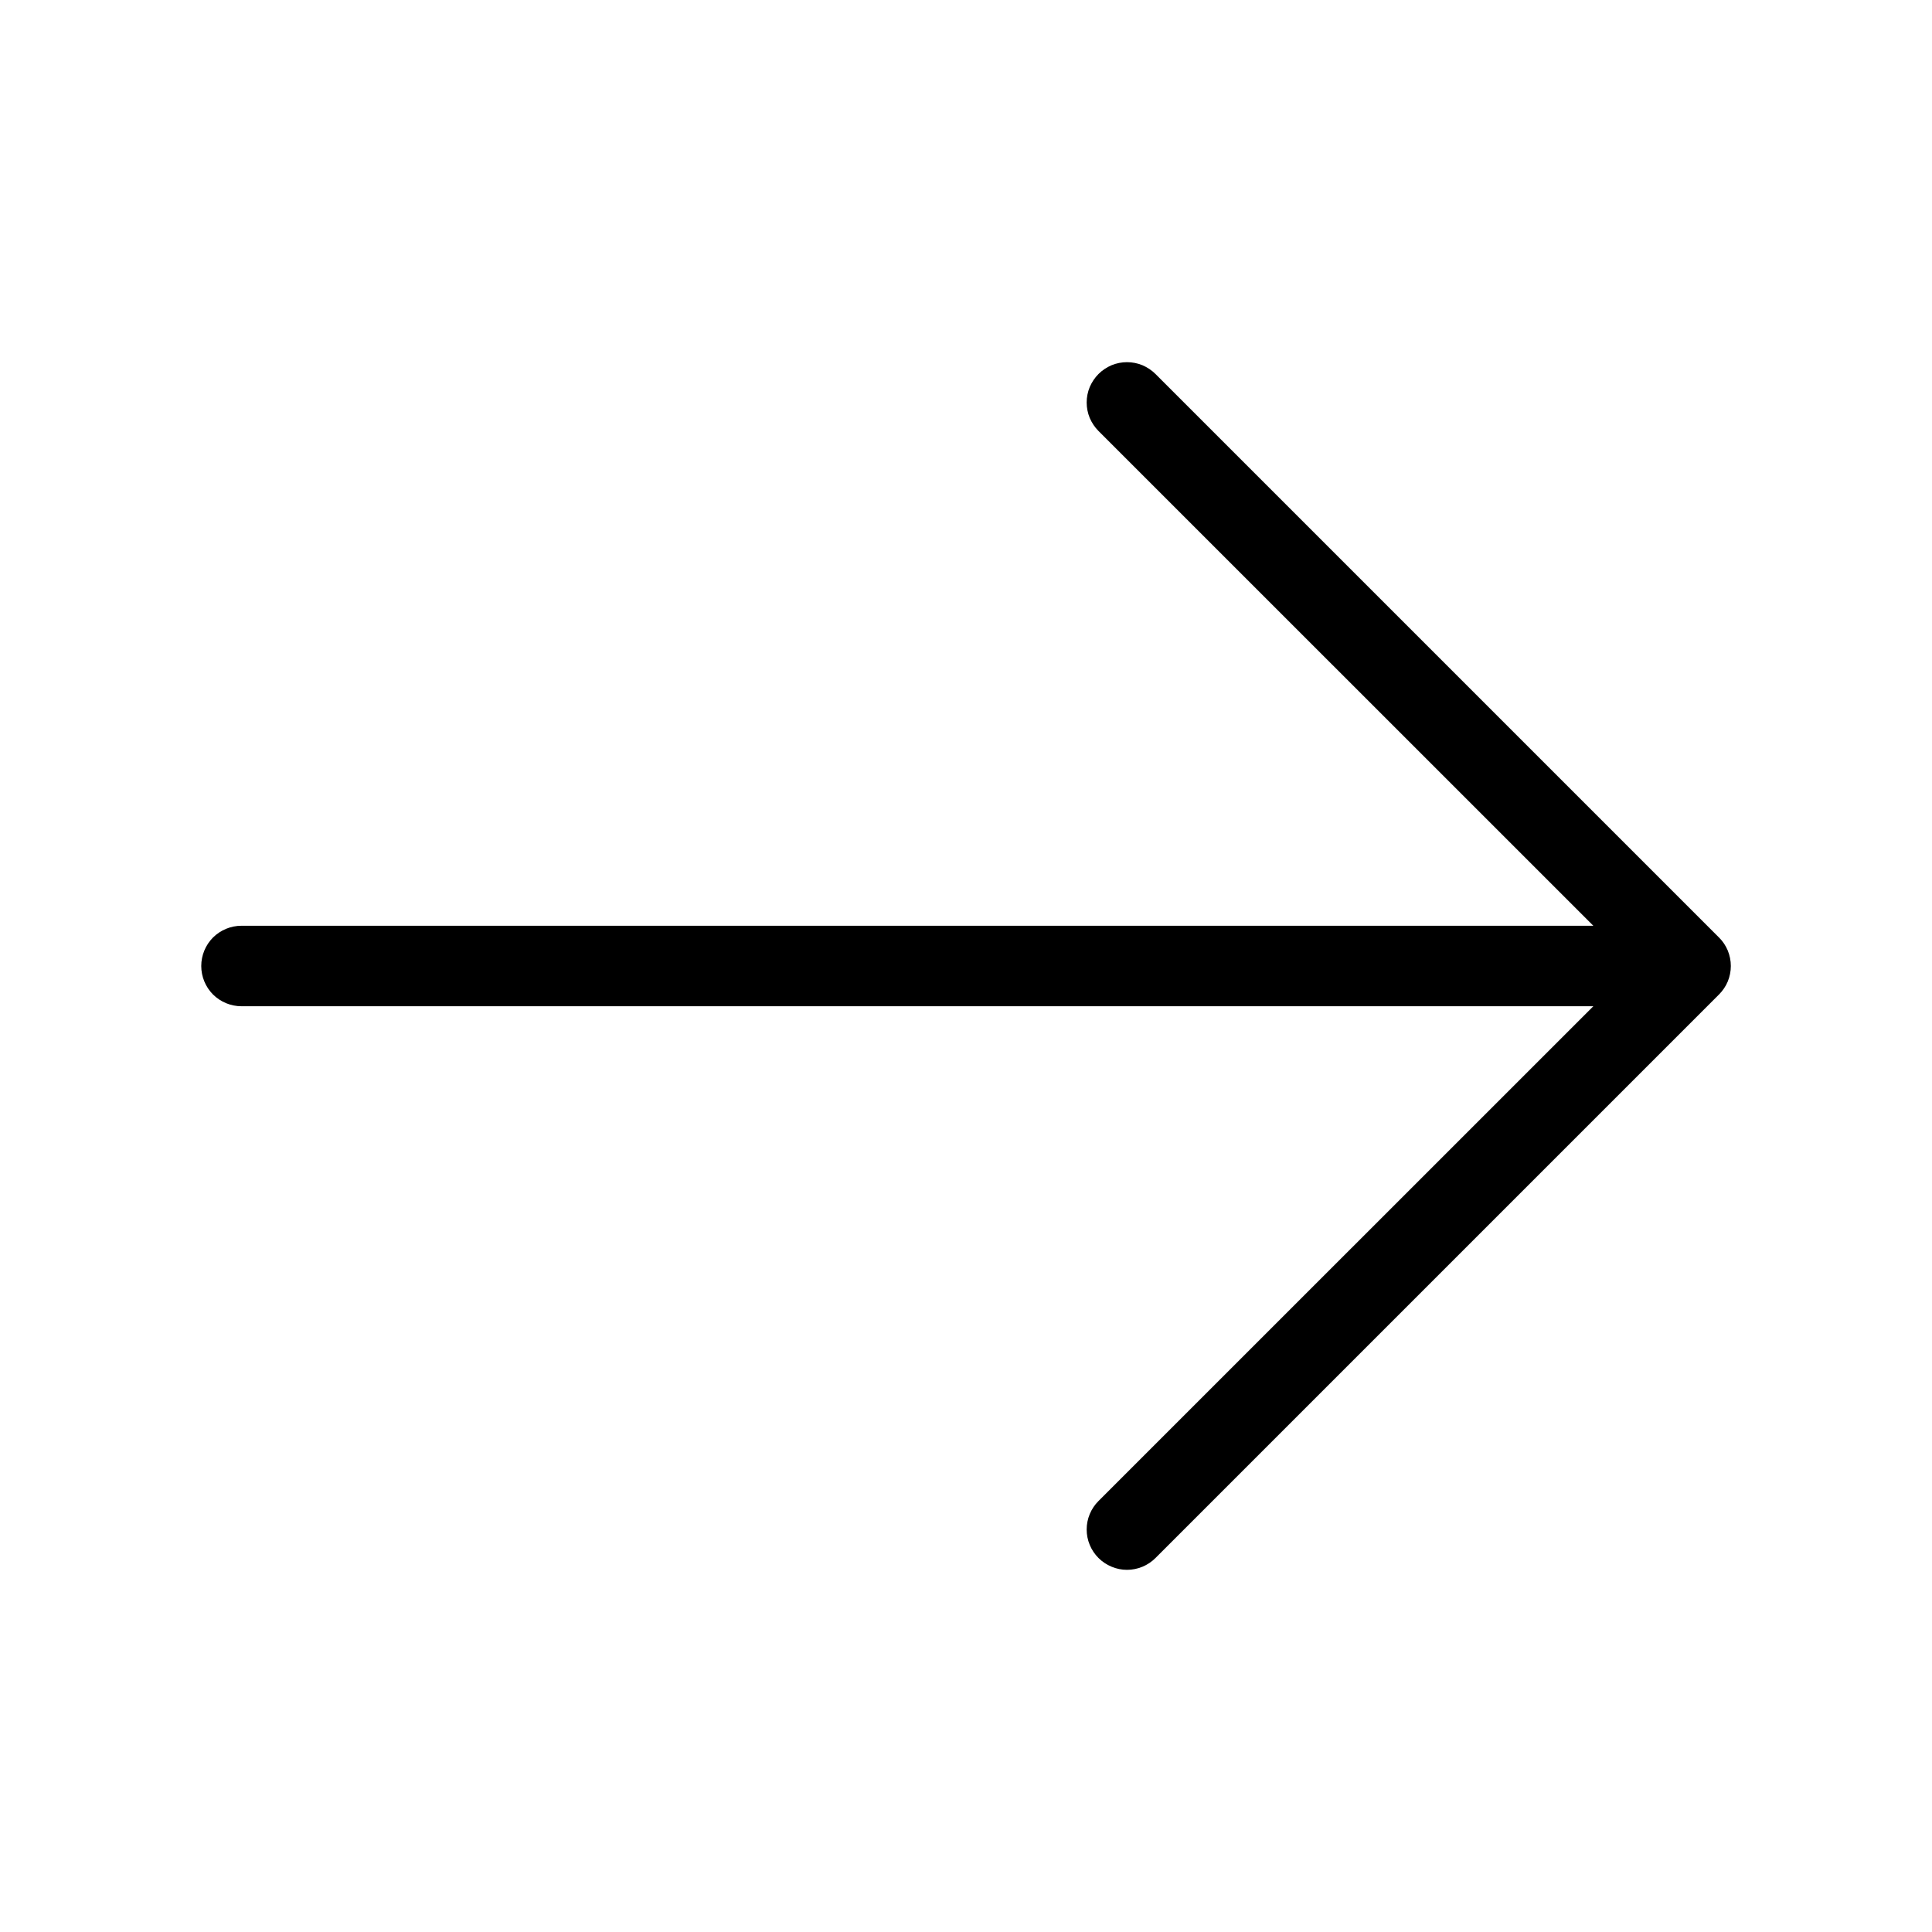
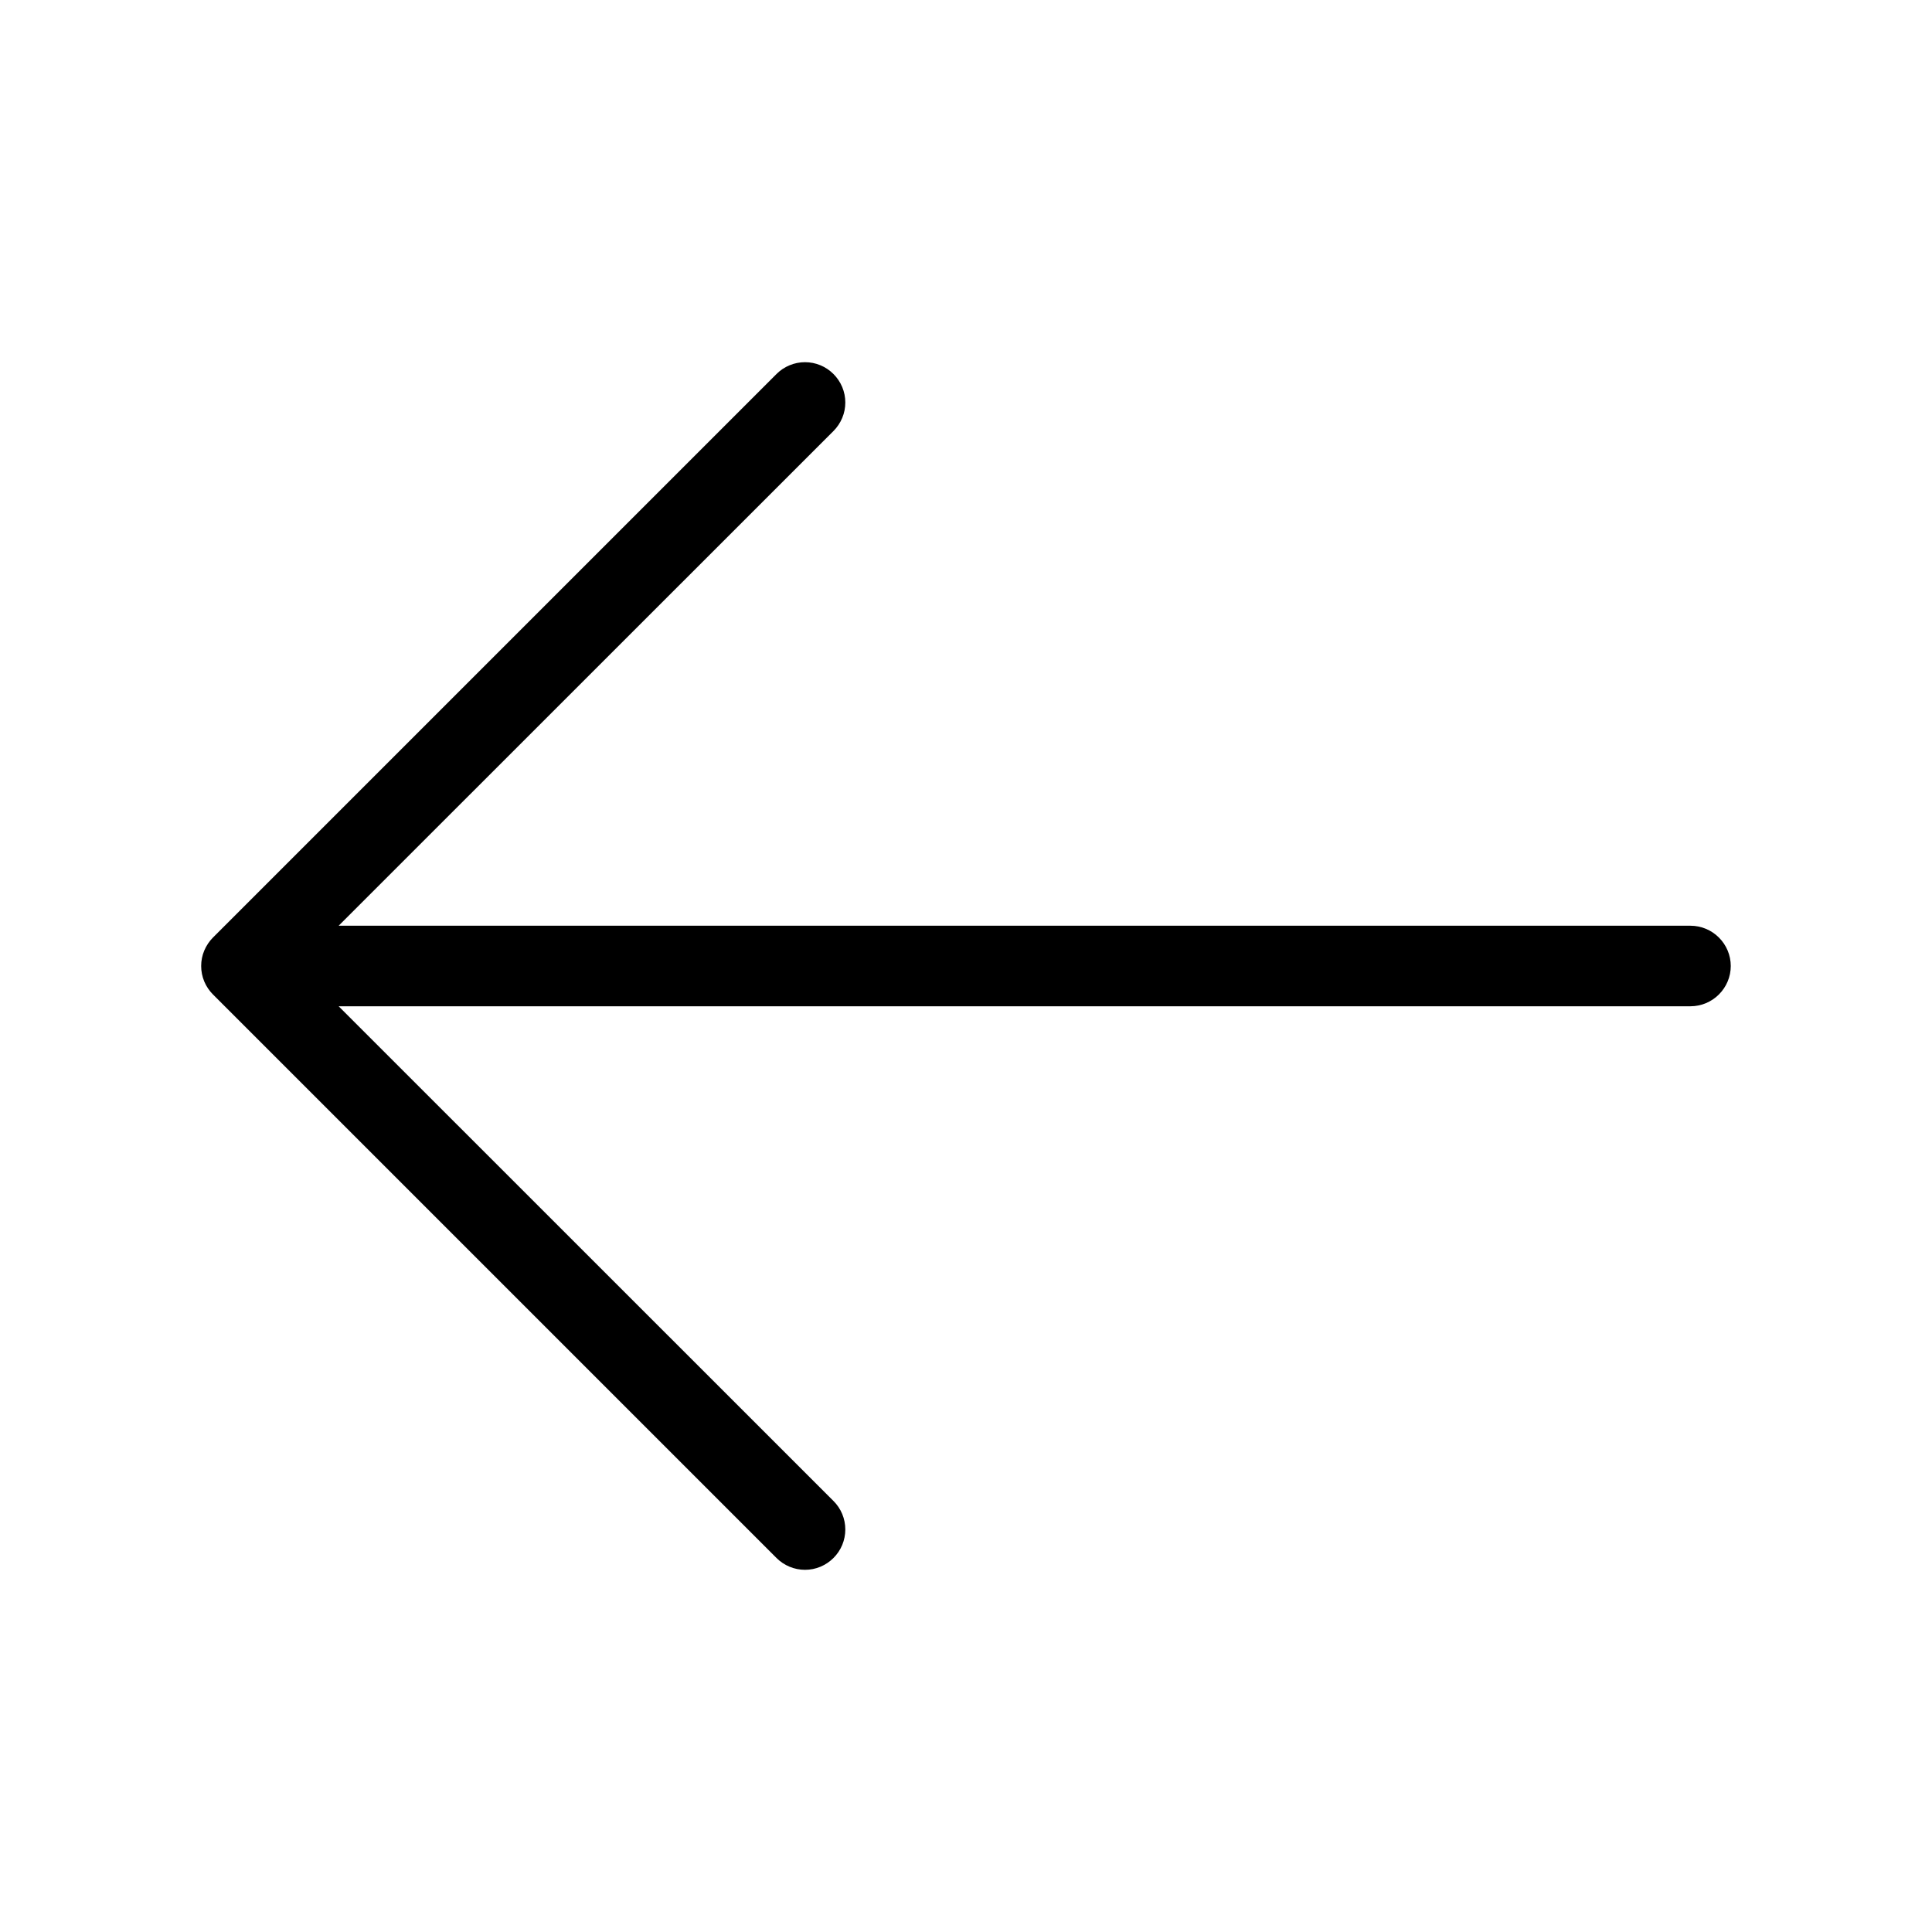
- <svg xmlns="http://www.w3.org/2000/svg" width="24" height="24" viewBox="0 0 24 24" fill="none">
-   <path d="M2.5 12C2.5 12.133 2.553 12.26 2.646 12.354C2.74 12.447 2.867 12.5 3 12.5H19.793L13.646 18.646C13.552 18.74 13.499 18.867 13.499 19C13.499 19.133 13.552 19.26 13.646 19.354C13.693 19.401 13.748 19.437 13.808 19.462C13.869 19.488 13.934 19.501 14 19.501C14.133 19.501 14.26 19.448 14.354 19.354L21.354 12.354C21.401 12.307 21.438 12.252 21.463 12.192C21.488 12.131 21.501 12.066 21.501 12C21.501 11.934 21.488 11.869 21.463 11.808C21.438 11.748 21.401 11.692 21.354 11.646L14.354 4.646C14.307 4.599 14.252 4.563 14.192 4.537C14.131 4.512 14.066 4.499 14 4.499C13.934 4.499 13.869 4.512 13.808 4.537C13.748 4.563 13.693 4.599 13.646 4.646C13.6 4.692 13.563 4.748 13.537 4.808C13.512 4.869 13.499 4.934 13.499 5C13.499 5.066 13.512 5.131 13.537 5.192C13.563 5.252 13.6 5.308 13.646 5.354L19.793 11.5H3C2.867 11.5 2.74 11.553 2.646 11.646C2.553 11.74 2.5 11.867 2.5 12Z" fill="black" />
+ <svg xmlns="http://www.w3.org/2000/svg" width="32" height="32" viewBox="0 0 32 32" fill="none">
+   <path d="M28.667 16C28.667 16.177 28.596 16.346 28.471 16.471C28.346 16.596 28.177 16.667 28 16.667H5.609L13.805 24.861C13.931 24.986 14.001 25.156 14.001 25.333C14.001 25.51 13.931 25.68 13.805 25.805C13.743 25.867 13.67 25.916 13.589 25.95C13.508 25.984 13.421 26.001 13.333 26.001C13.156 26.001 12.986 25.93 12.861 25.805L3.528 16.472C3.466 16.41 3.417 16.337 3.383 16.256C3.349 16.174 3.332 16.088 3.332 16C3.332 15.912 3.349 15.825 3.383 15.745C3.417 15.664 3.466 15.59 3.528 15.528L12.861 6.195C12.923 6.133 12.997 6.083 13.078 6.05C13.159 6.016 13.246 5.999 13.333 5.999C13.421 5.999 13.508 6.016 13.589 6.05C13.67 6.083 13.743 6.133 13.805 6.195C13.867 6.257 13.916 6.33 13.95 6.411C13.984 6.492 14.001 6.579 14.001 6.667C14.001 6.754 13.984 6.841 13.95 6.922C13.916 7.003 13.867 7.077 13.805 7.139L5.609 15.333H28C28.177 15.333 28.346 15.404 28.471 15.529C28.596 15.654 28.667 15.823 28.667 16Z" fill="black" />
</svg>
